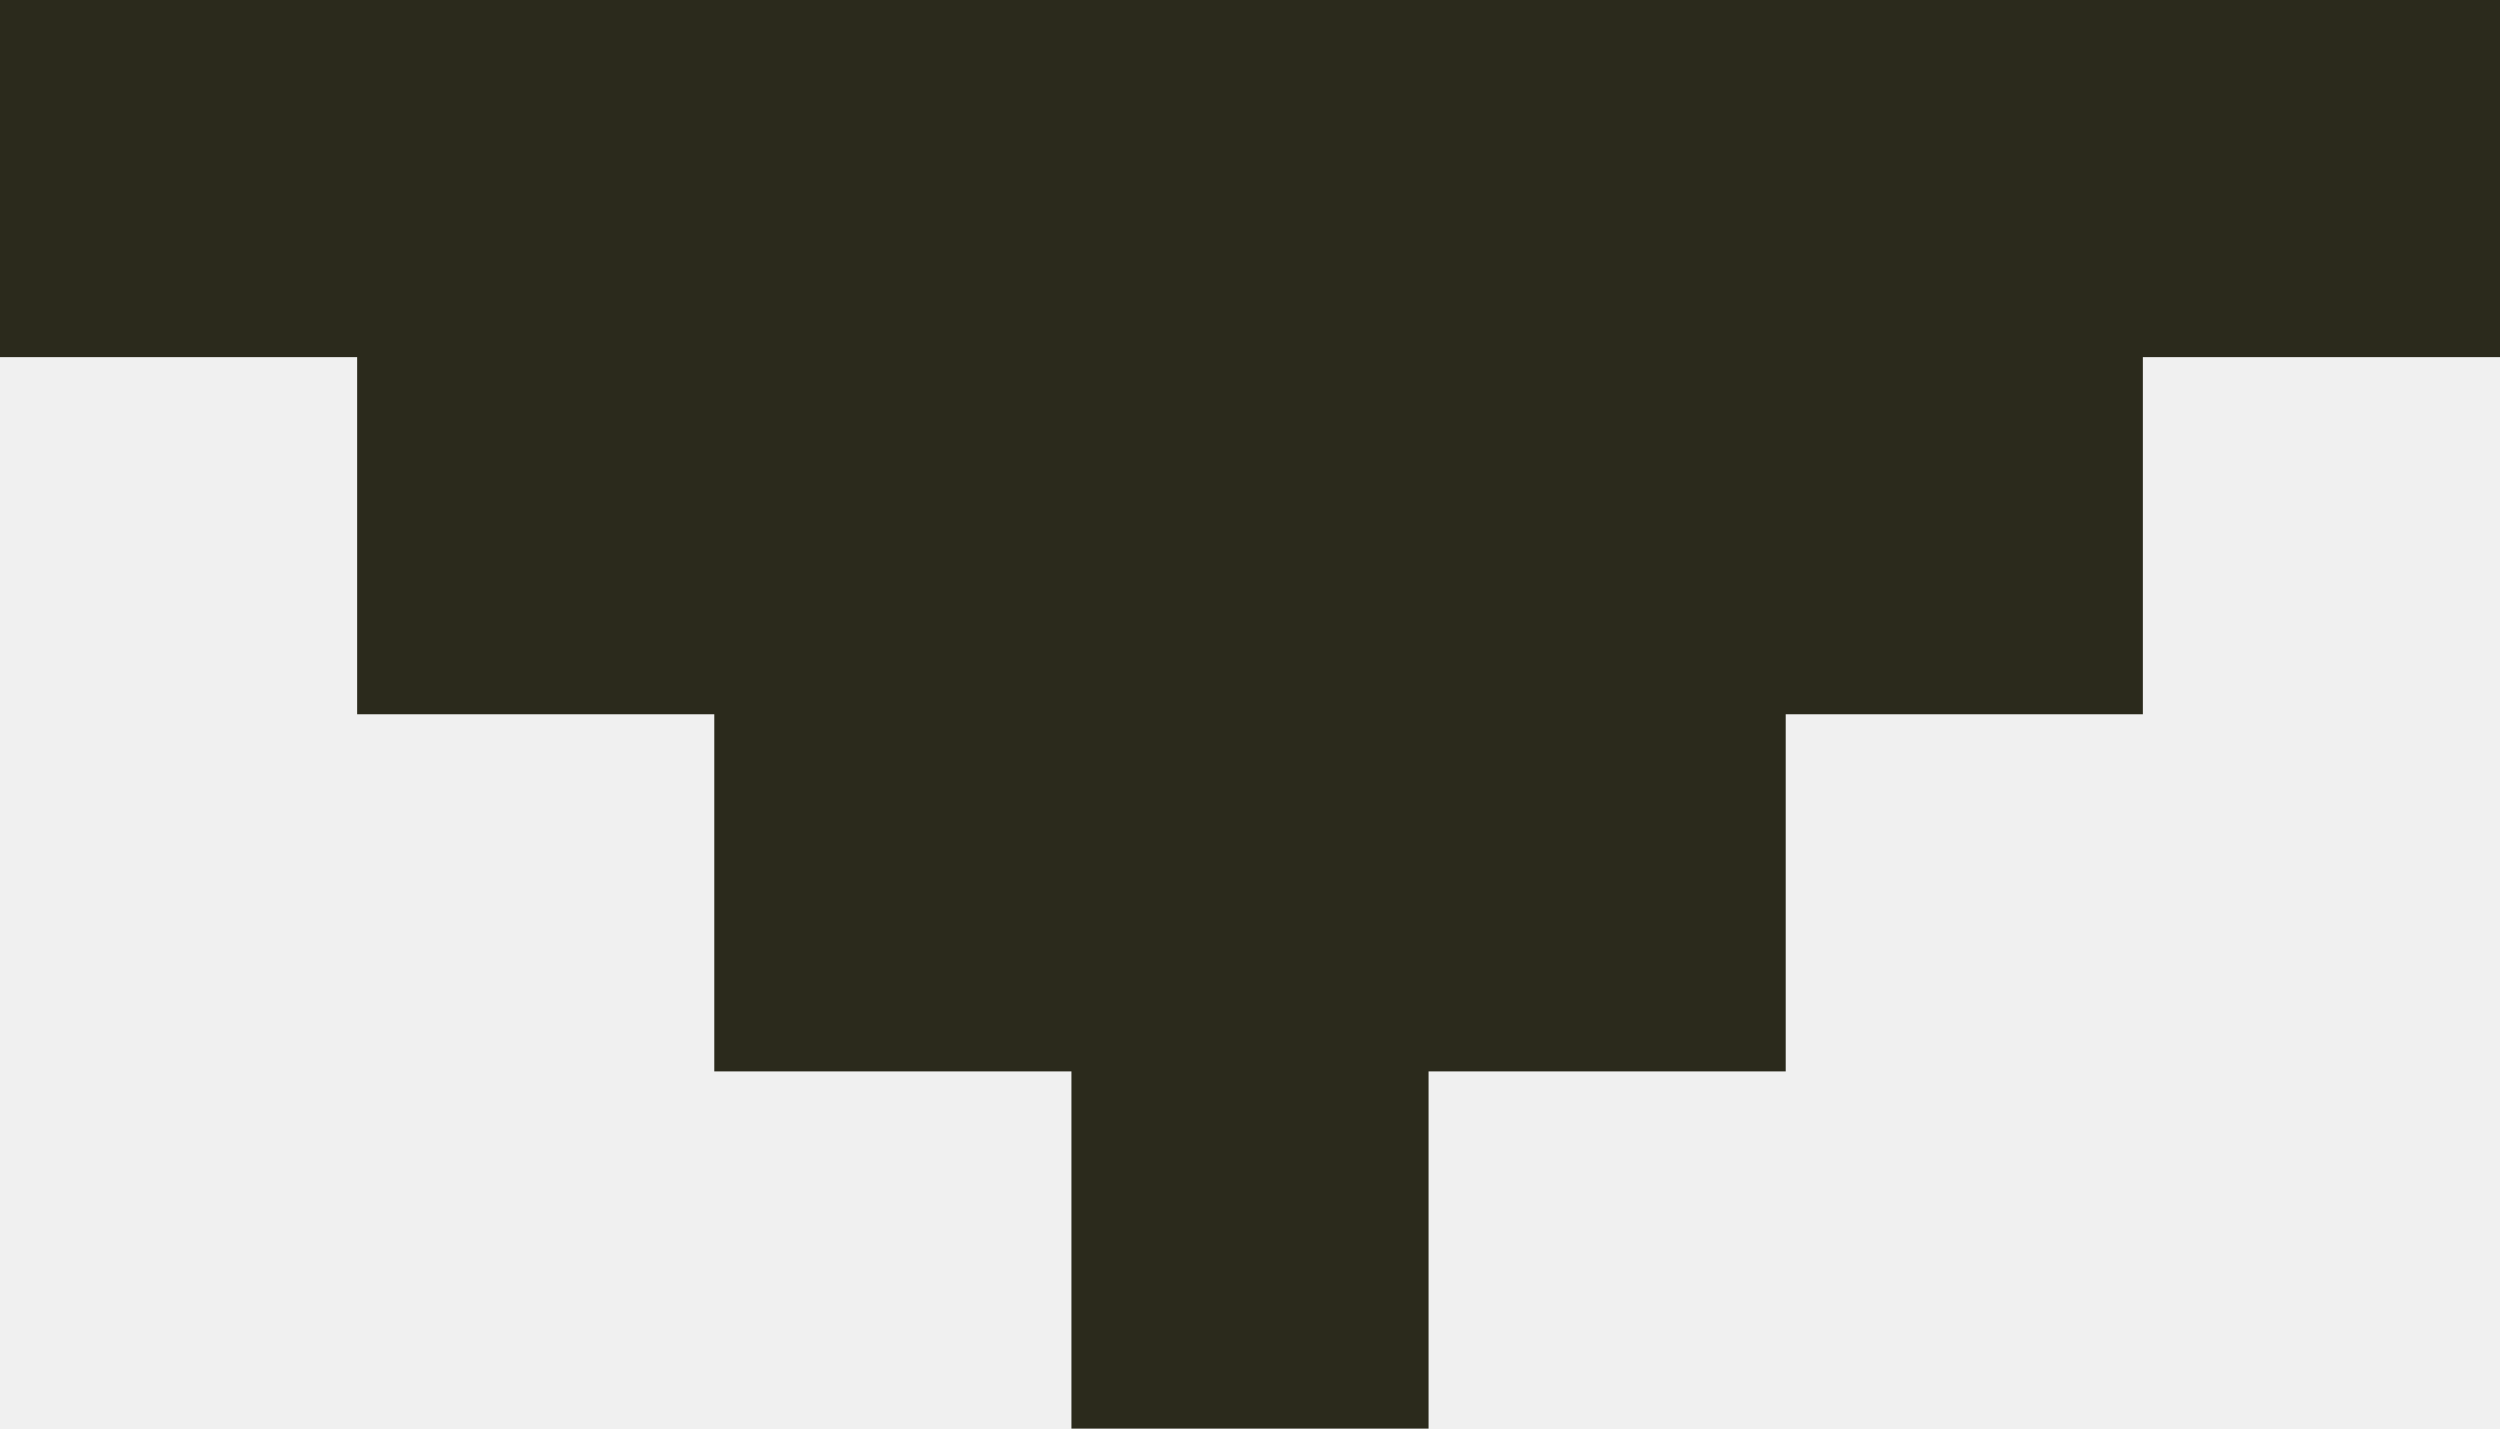
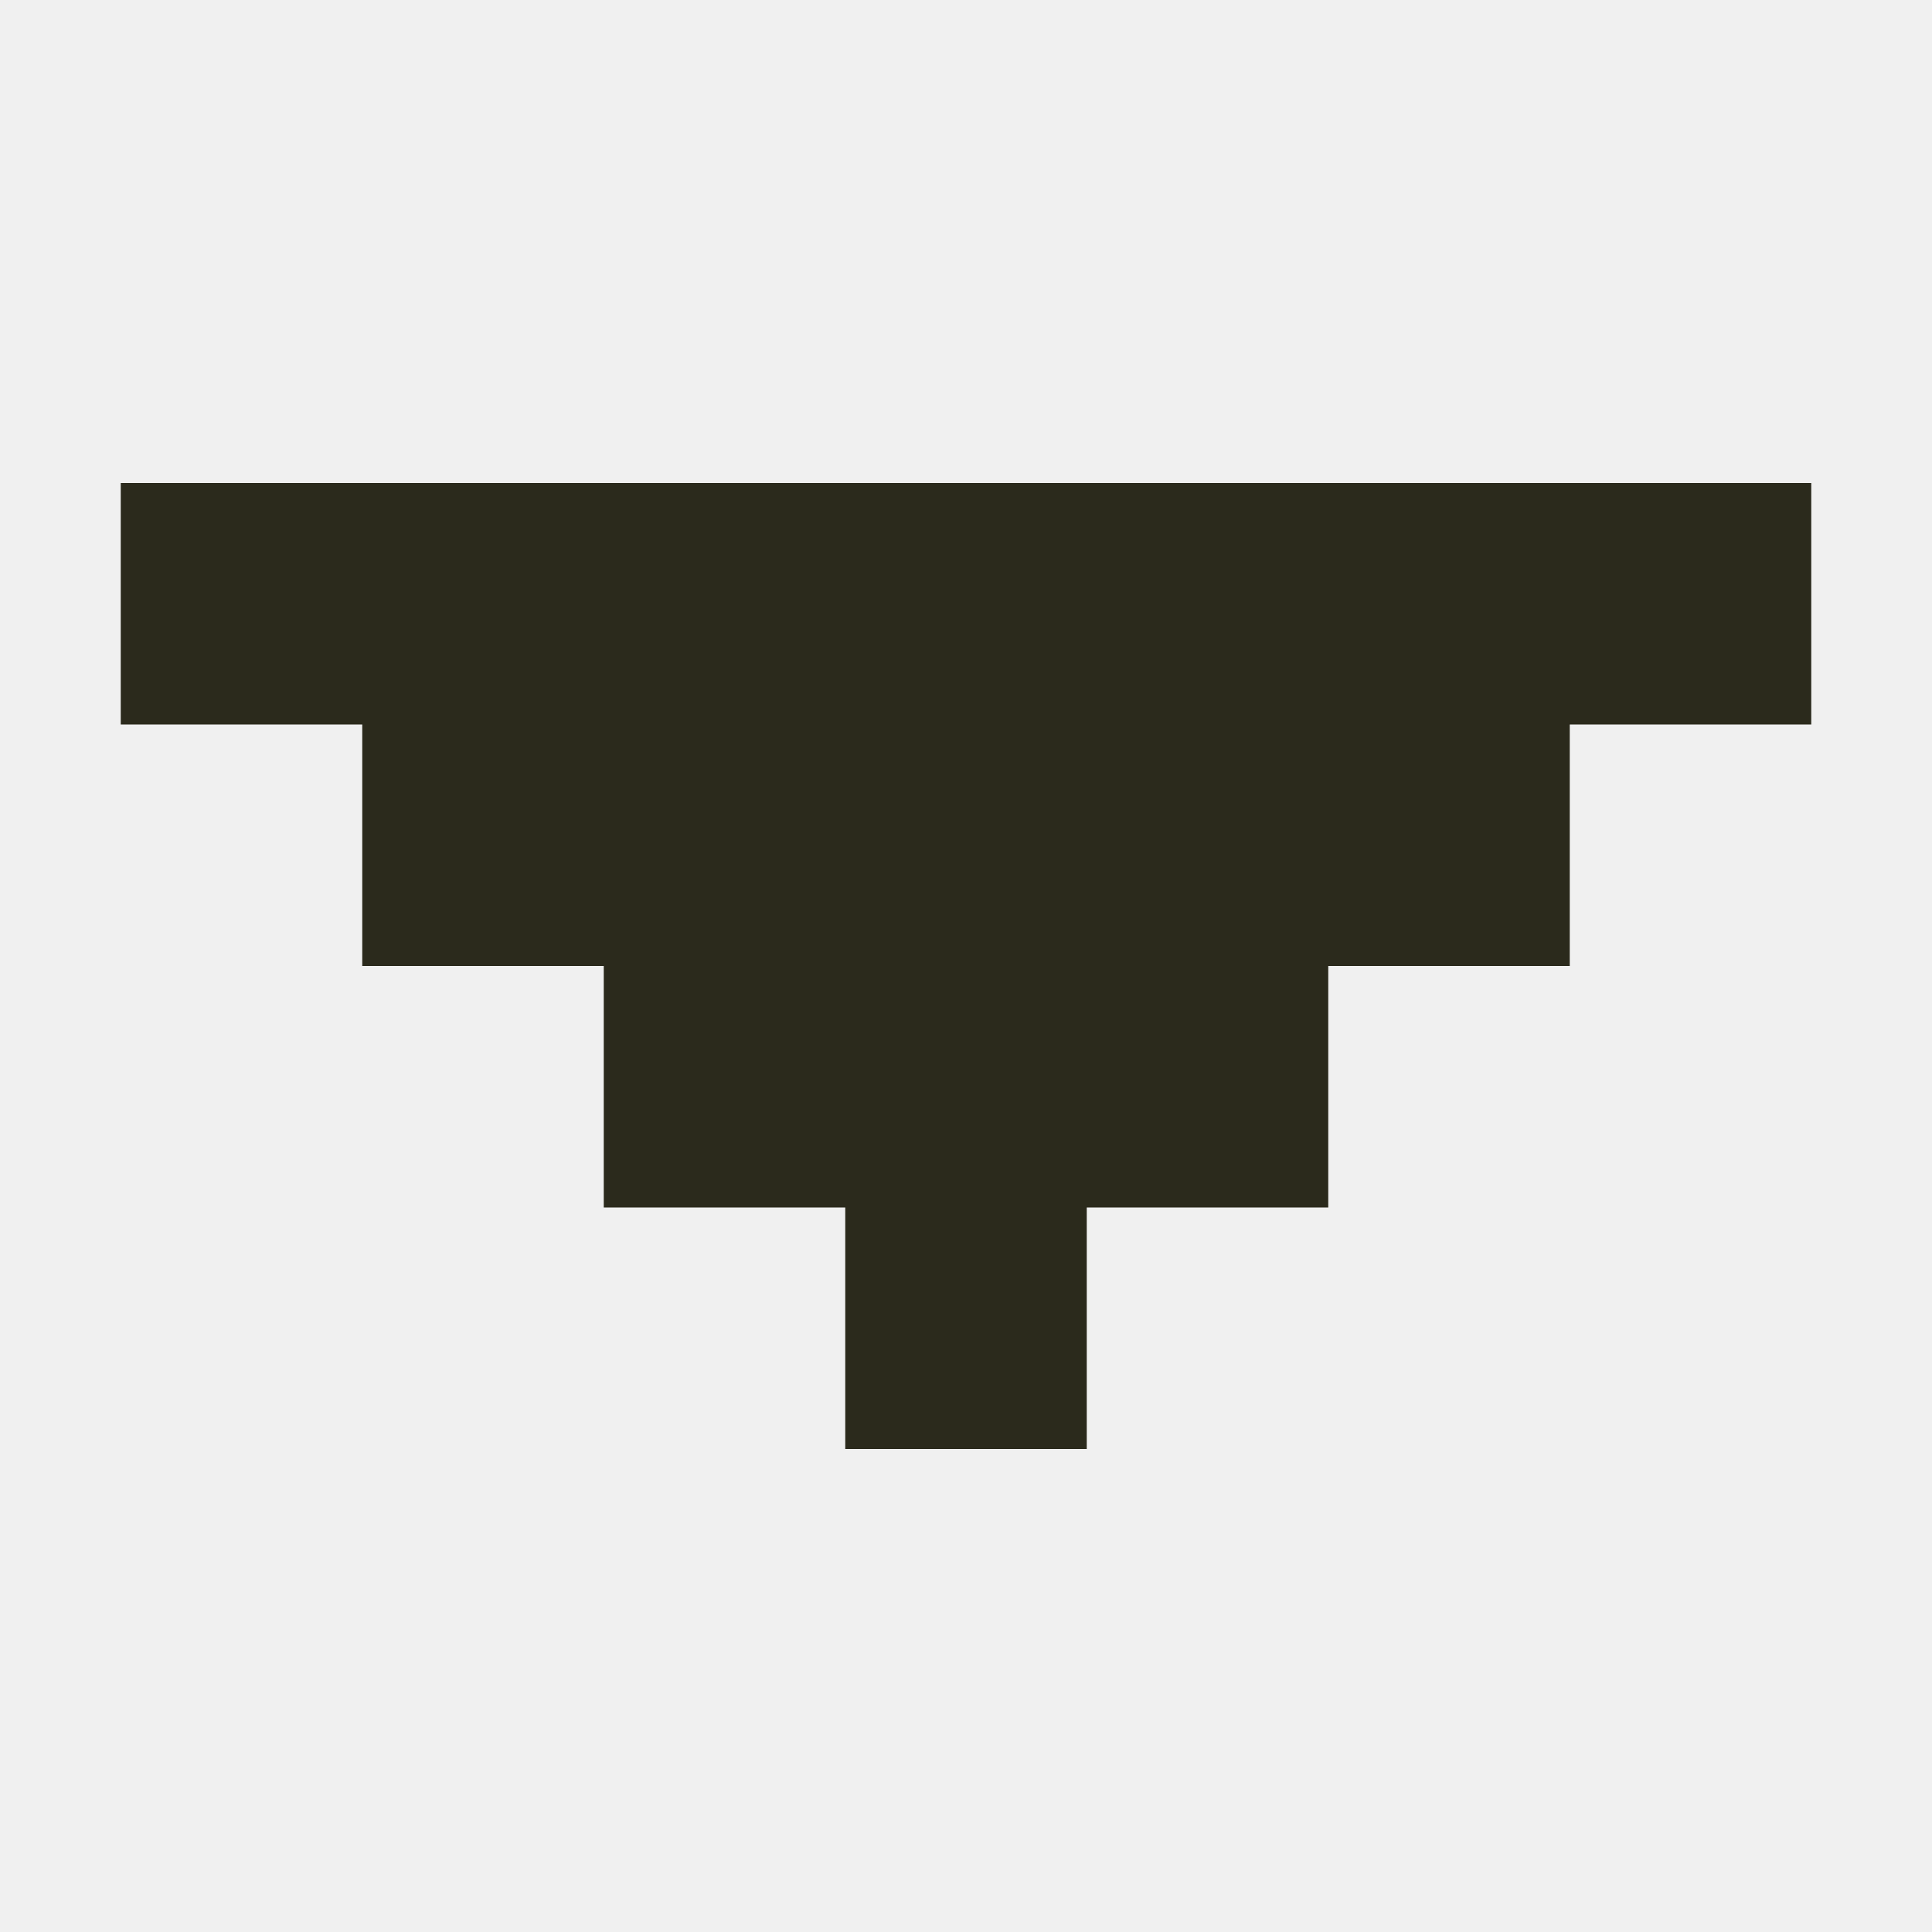
- <svg xmlns="http://www.w3.org/2000/svg" preserveAspectRatio="none" overflow="visible" style="display: block;" width="14" height="8" viewBox="0 0 14 8" fill="none">
-   <g id="pixels" clip-path="url(#clip0_0_6)">
-     <path id="Vector" d="M0 0H2V2H0V0ZM2 0H4V2H2V0ZM4 0H6V2H4V0ZM6 0H8V2H6V0ZM8 0H10V2H8V0ZM10 0H12V2H10V0ZM12 0H14V2H12V0ZM2 2H4V4H2V2ZM4 2H6V4H4V2ZM6 2H8V4H6V2ZM8 2H10V4H8V2ZM10 2H12V4H10V2ZM4 4H6V6H4V4ZM6 4H8V6H6V4ZM8 4H10V6H8V4ZM6 6H8V8H6V6Z" fill="#2B2A1C" />
-   </g>
-   <defs>
-     <clipPath id="clip0_0_6">
-       <rect width="14" height="8" fill="white" />
-     </clipPath>
-   </defs>
+ <svg xmlns="http://www.w3.org/2000/svg" width="16" height="16" viewBox="0 0 16 16" fill="none">
+   <path d="M1 4H3V6H1V4ZM3 4H5V6H3V4ZM5 4H7V6H5V4ZM7 4H9V6H7V4ZM9 4H11V6H9V4ZM11 4H13V6H11V4ZM13 4H15V6H13V4ZM3 6H5V8H3V6ZM5 6H7V8H5V6ZM7 6H9V8H7V6ZM9 6H11V8H9V6ZM11 6H13V8H11V6ZM5 8H7V10H5V8ZM7 8H9V10H7V8ZM9 8H11V10H9V8ZM7 10H9V12H7V10Z" fill="#2B2A1C" />
</svg>
